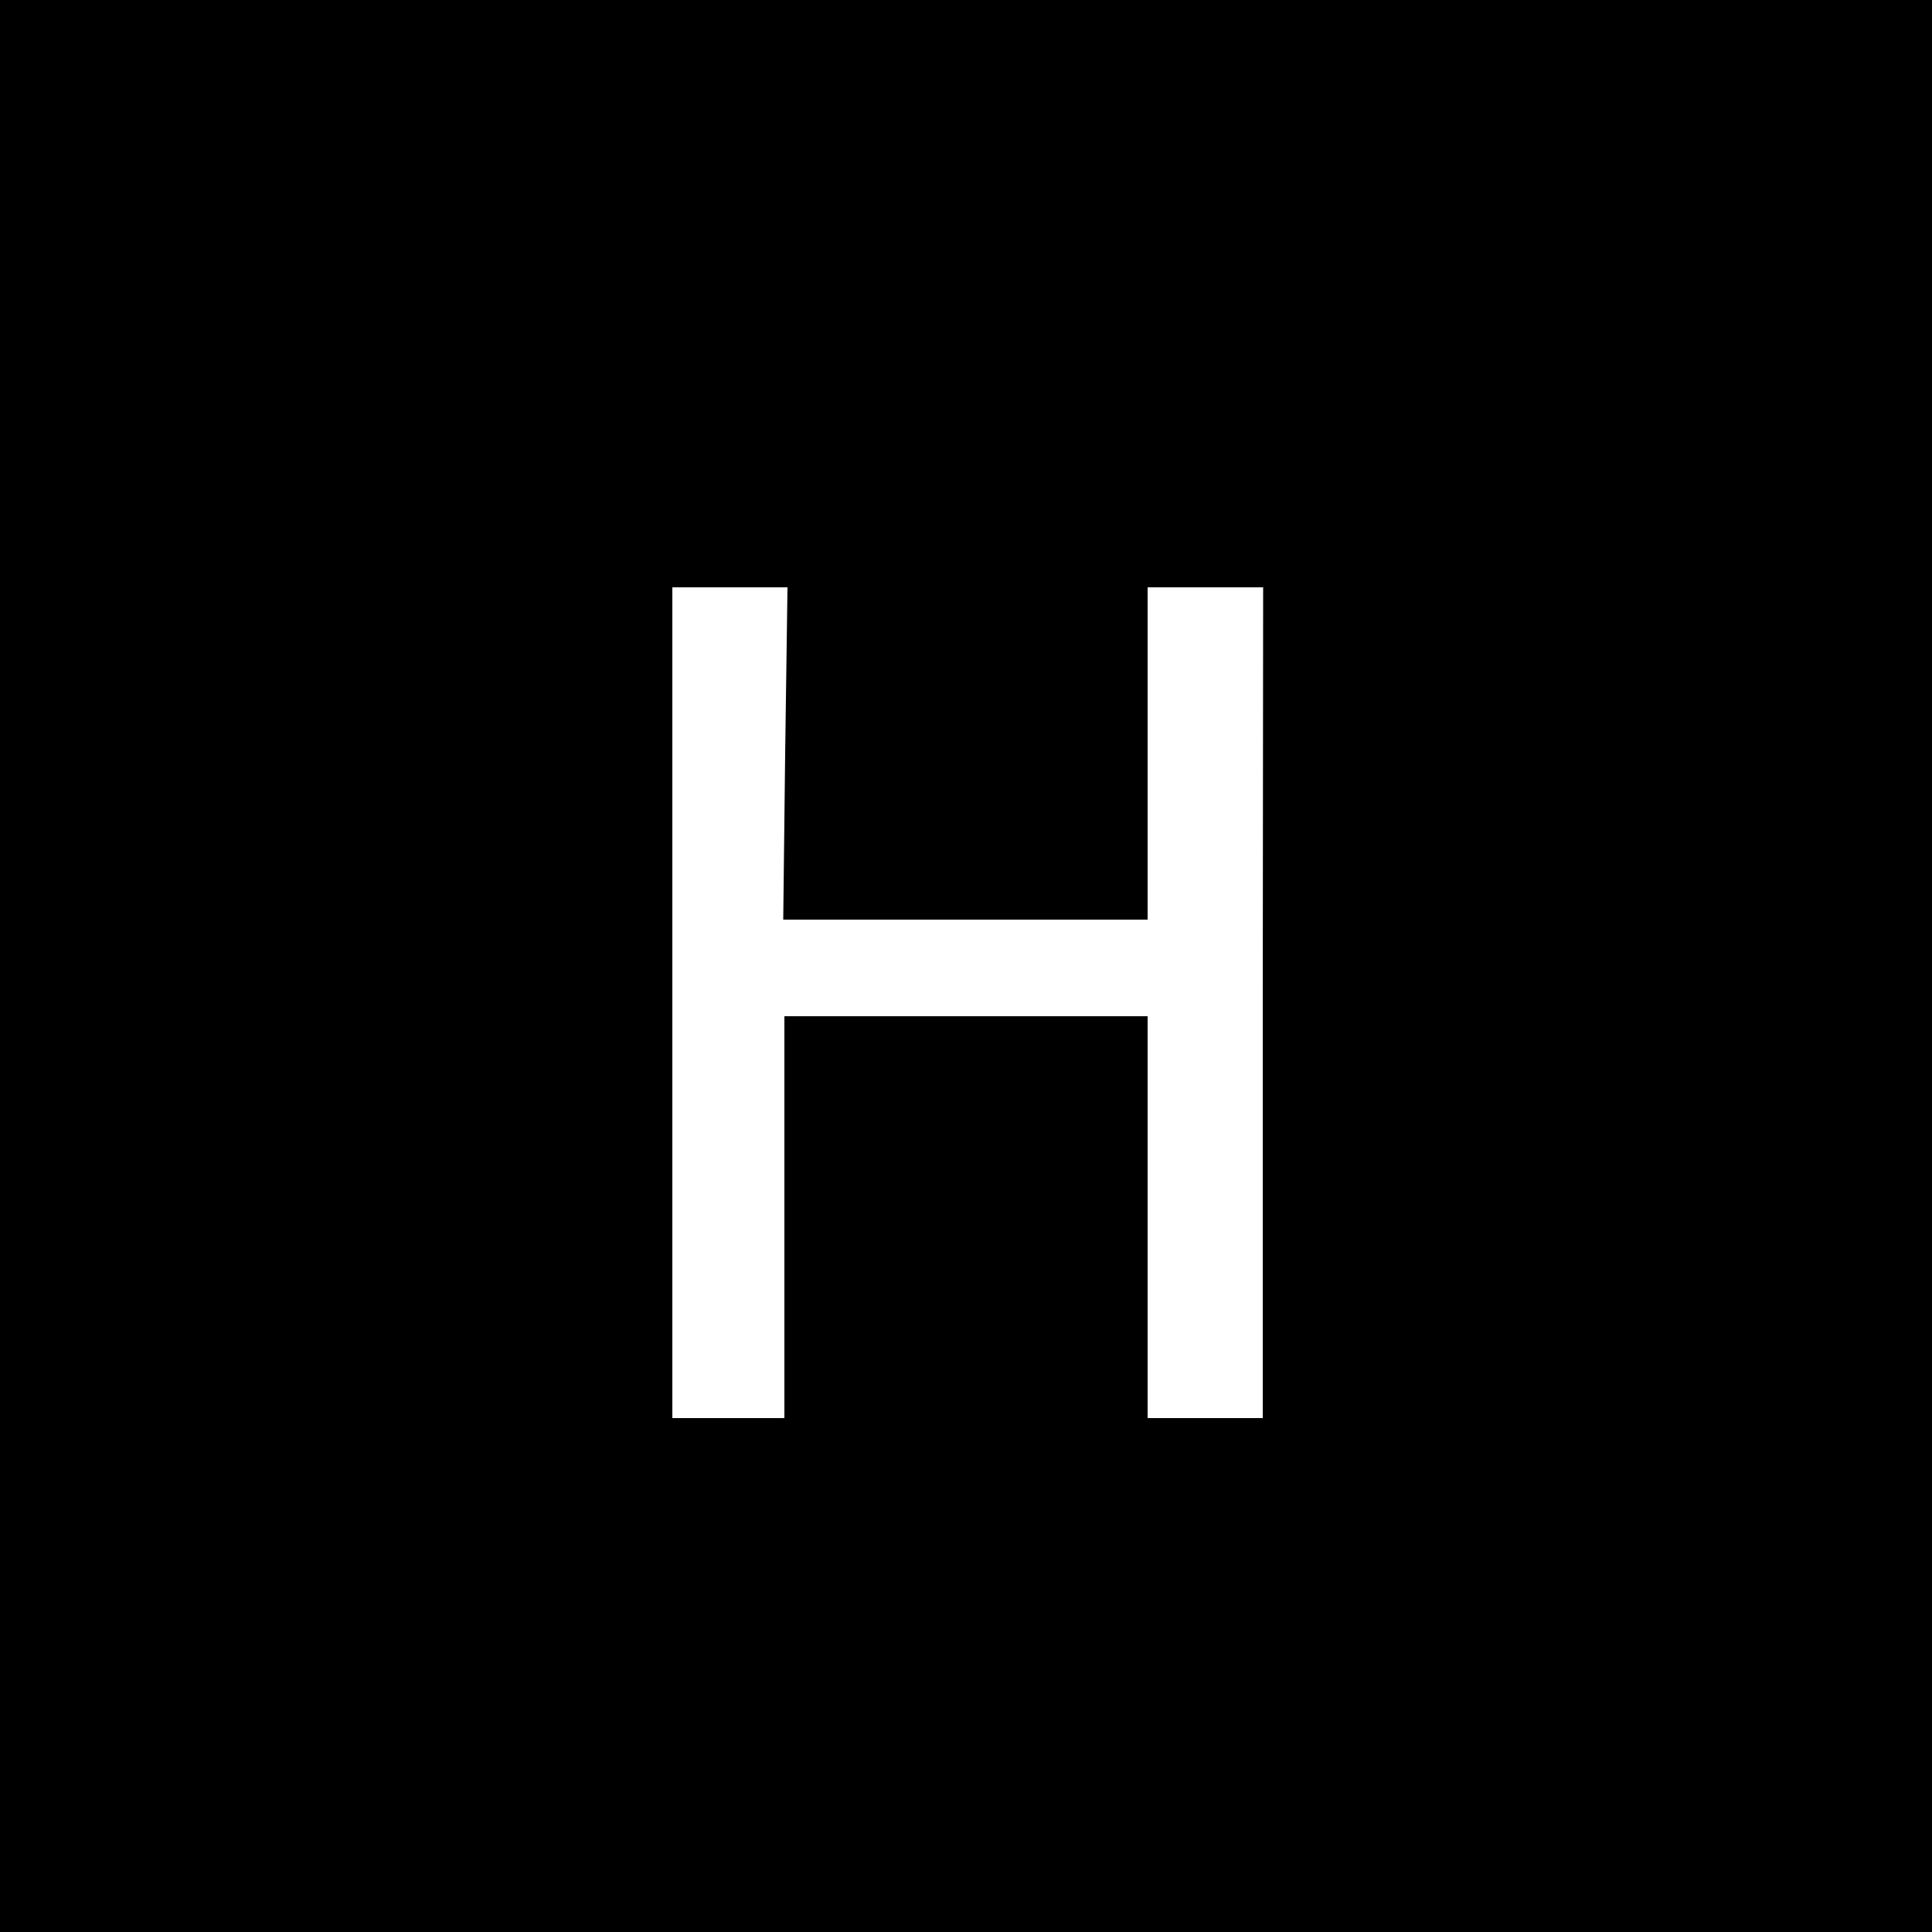
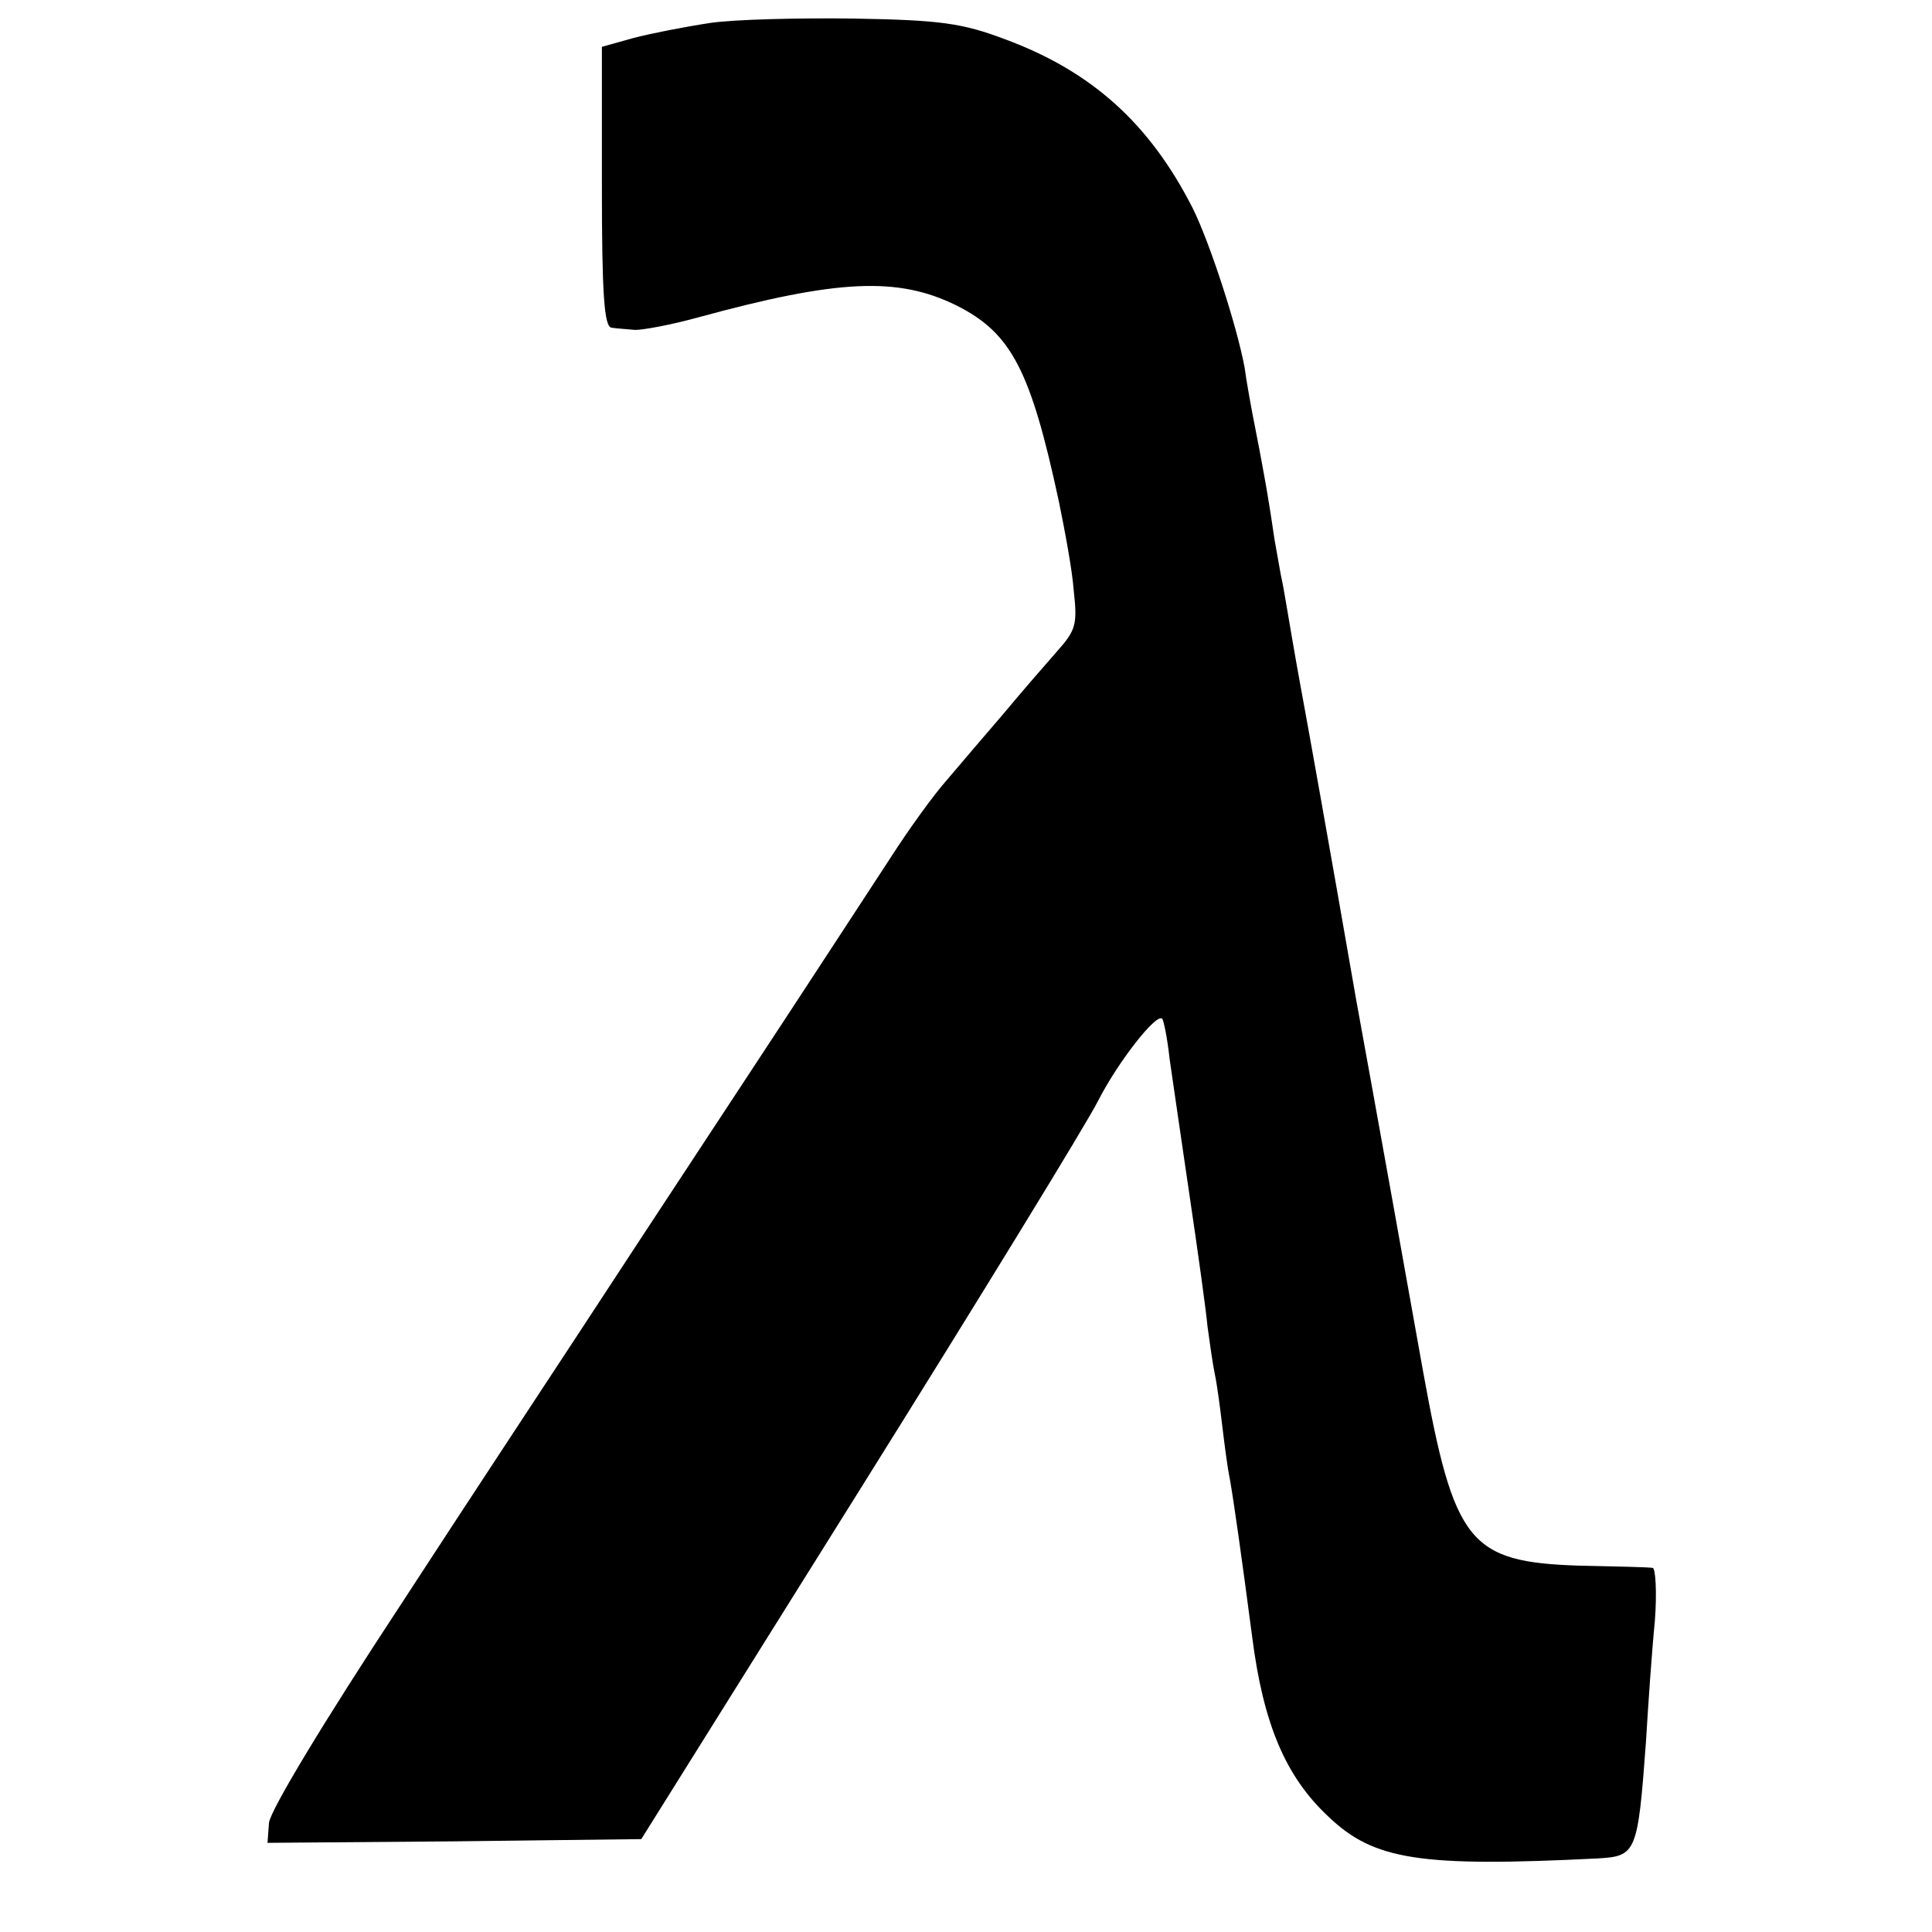
- <svg xmlns="http://www.w3.org/2000/svg" version="1" width="666.667" height="666.667" viewBox="0 0 500 500">
-   <path d="M0 250v250h500V0H0v250zm203.2-55l-.5 43H297v-86h29.9l-.1 107.5V367H297V263h-94v104h-29V152h29.8l-.6 43z" />
+ <svg xmlns="http://www.w3.org/2000/svg" version="1.0" width="260pt" height="260pt" viewBox="0 0 260 260" preserveAspectRatio="xMidYMid meet">
+   <g transform="translate(0,260) scale(0.1,-0.1)" fill="#000000" stroke="none">
+     <path d="M955 2569 c-33 -5 -79 -14 -102 -20 l-43 -12 0 -188 c0 -144 3 -189 13 -190 6 -1 21 -2 32 -3 11 0 49 7 85 17 187 51 268 55 347 16 74 -37 100 -87 138 -264 8 -39 18 -92 20 -120 5 -45 3 -53 -22 -81 -15 -17 -48 -55 -73 -85 -25 -29 -59 -69 -76 -89 -17 -19 -51 -66 -76 -105 -25 -38 -116 -178 -203 -310 -87 -132 -186 -283 -220 -335 -34 -52 -141 -214 -236 -360 -104 -158 -175 -276 -177 -293 l-2 -27 252 2 251 3 294 470 c162 259 306 494 321 524 26 51 78 118 86 110 2 -2 7 -26 10 -54 4 -27 16 -111 27 -185 11 -74 22 -153 24 -175 3 -22 7 -51 10 -65 3 -14 7 -45 10 -70 3 -25 7 -56 10 -70 5 -28 16 -105 30 -212 15 -118 45 -189 103 -243 61 -58 122 -68 362 -56 52 3 54 7 65 156 3 50 8 123 12 163 3 39 1 72 -3 72 -5 1 -49 2 -99 3 -148 5 -168 30 -210 262 -65 364 -85 472 -90 500 -37 213 -66 374 -69 390 -2 11 -10 54 -17 95 -7 41 -13 77 -14 80 -1 3 -5 28 -10 55 -4 28 -9 59 -11 70 -2 11 -8 45 -14 75 -6 30 -13 69 -15 85 -10 55 -47 169 -70 215 -58 114 -136 184 -252 227 -58 22 -88 26 -203 28 -74 1 -162 -1 -195 -6z" />
+   </g>
</svg>
